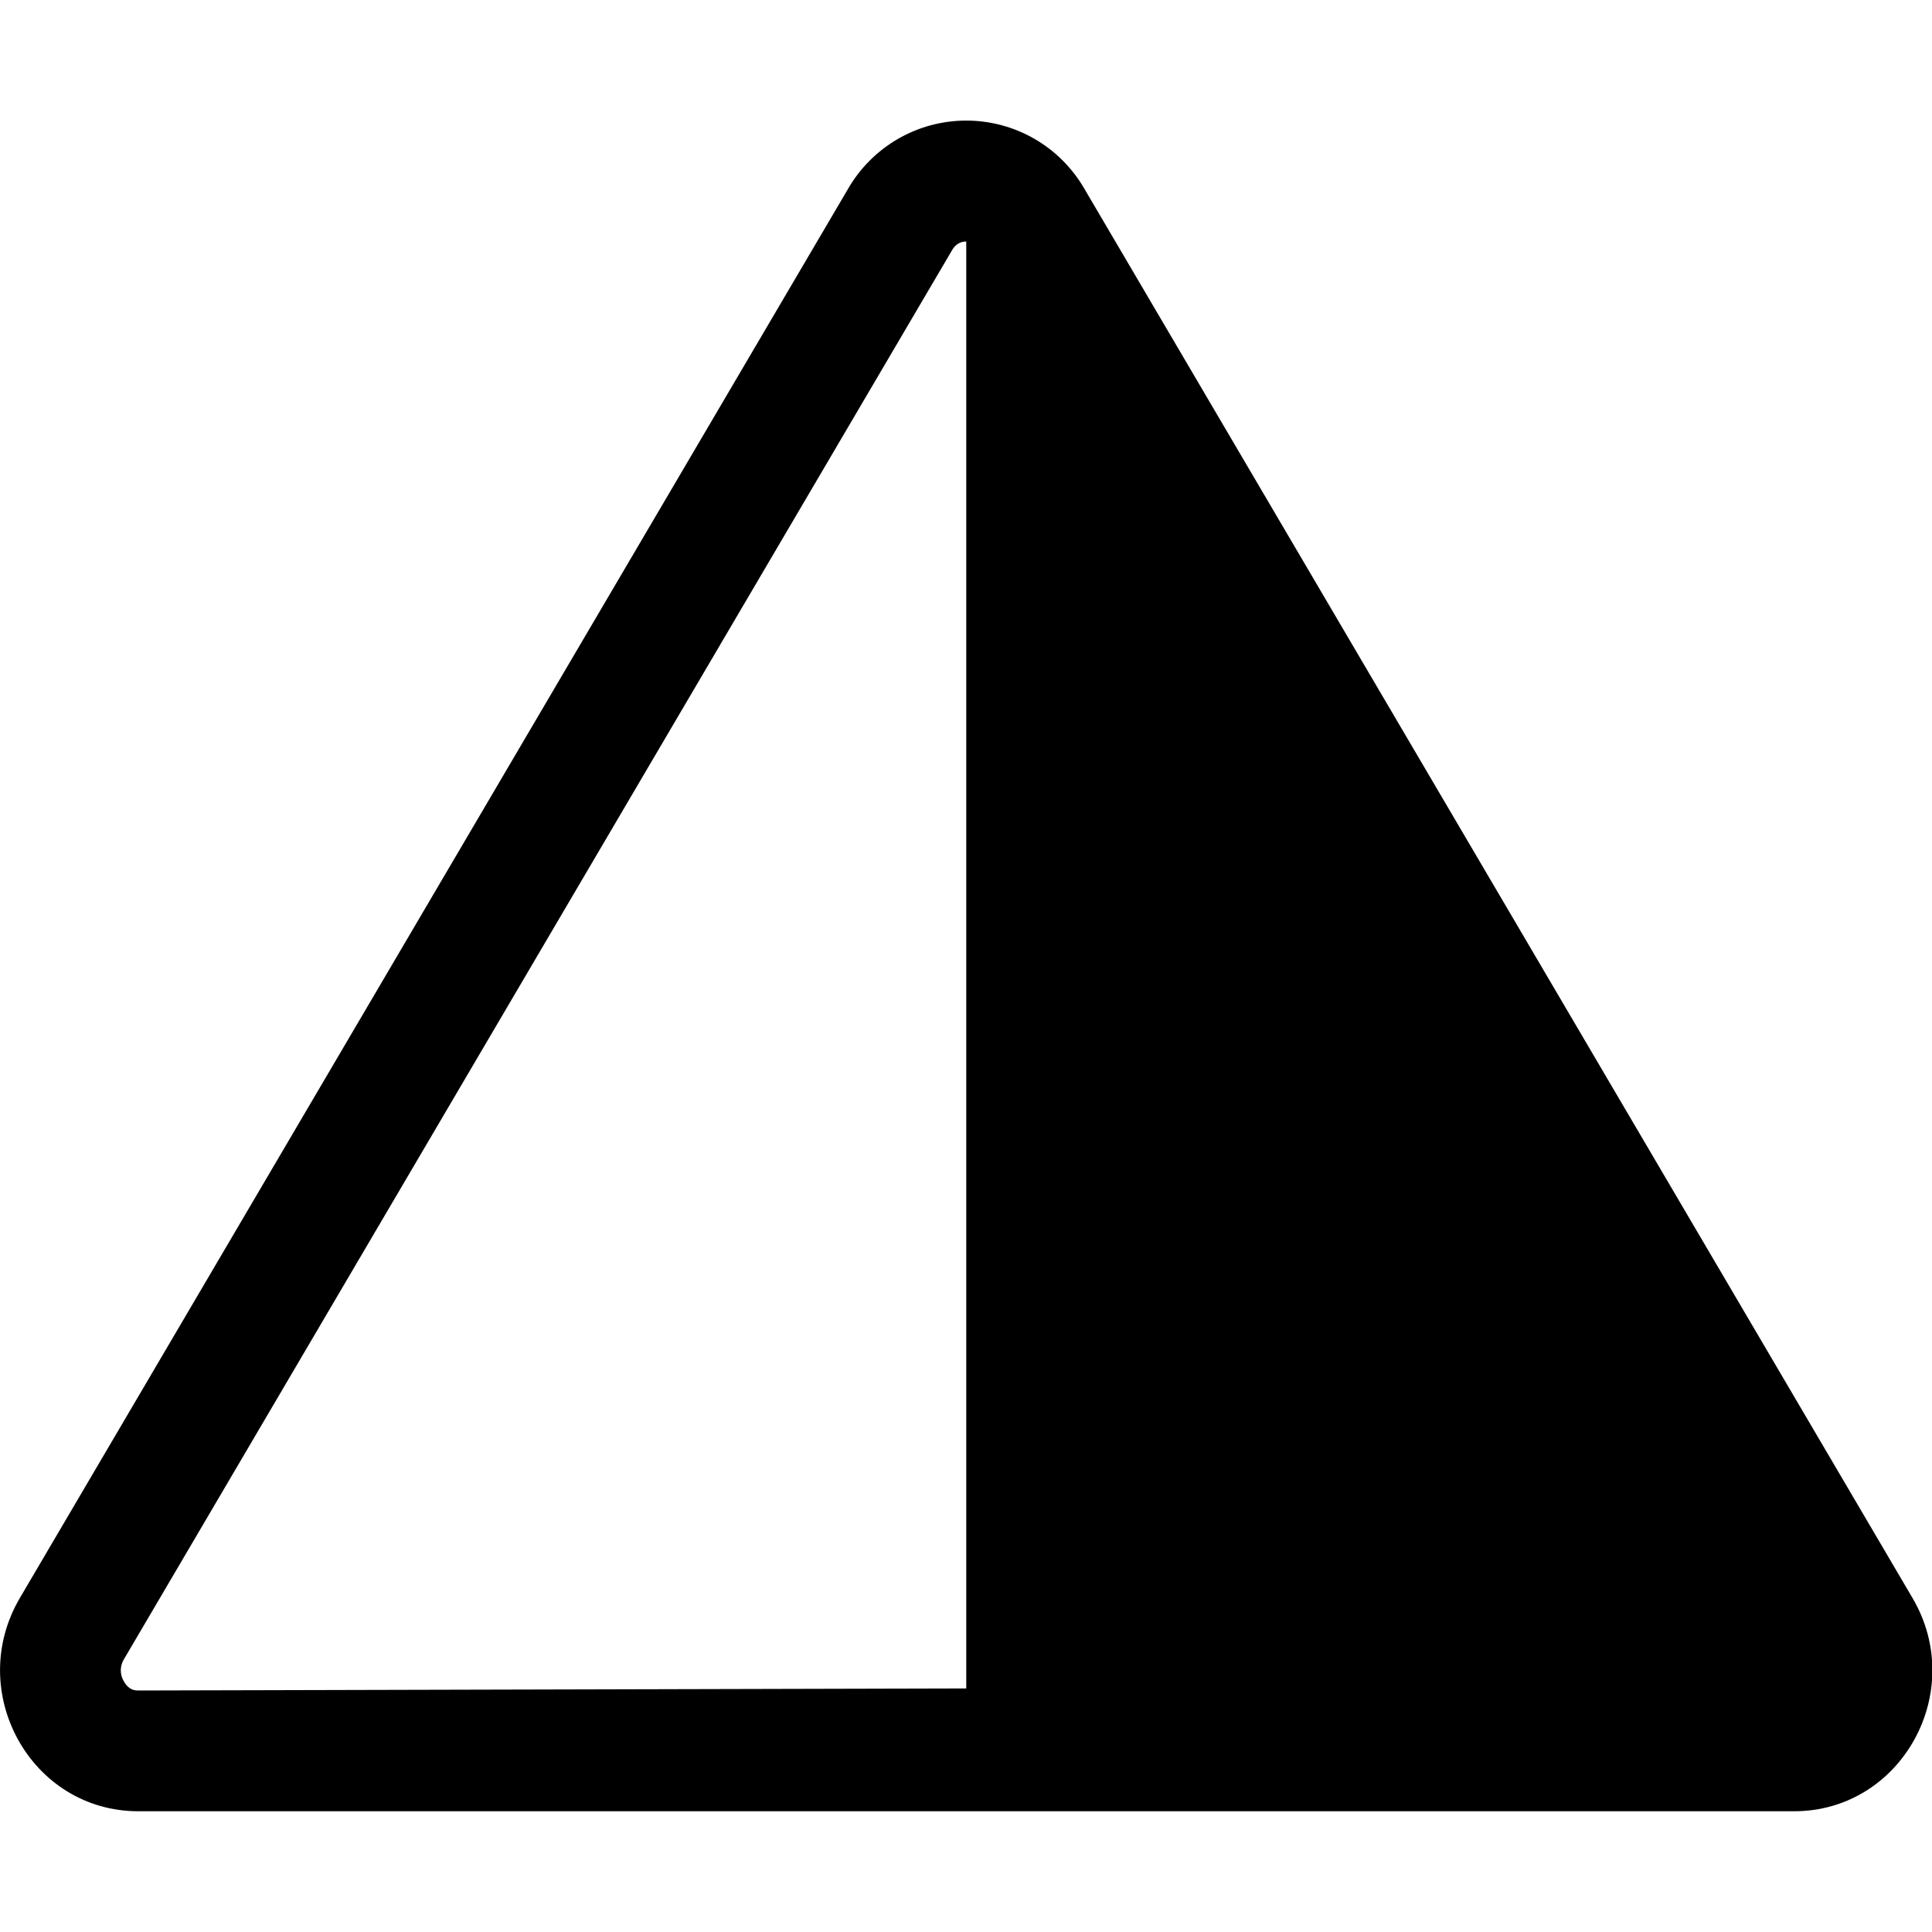
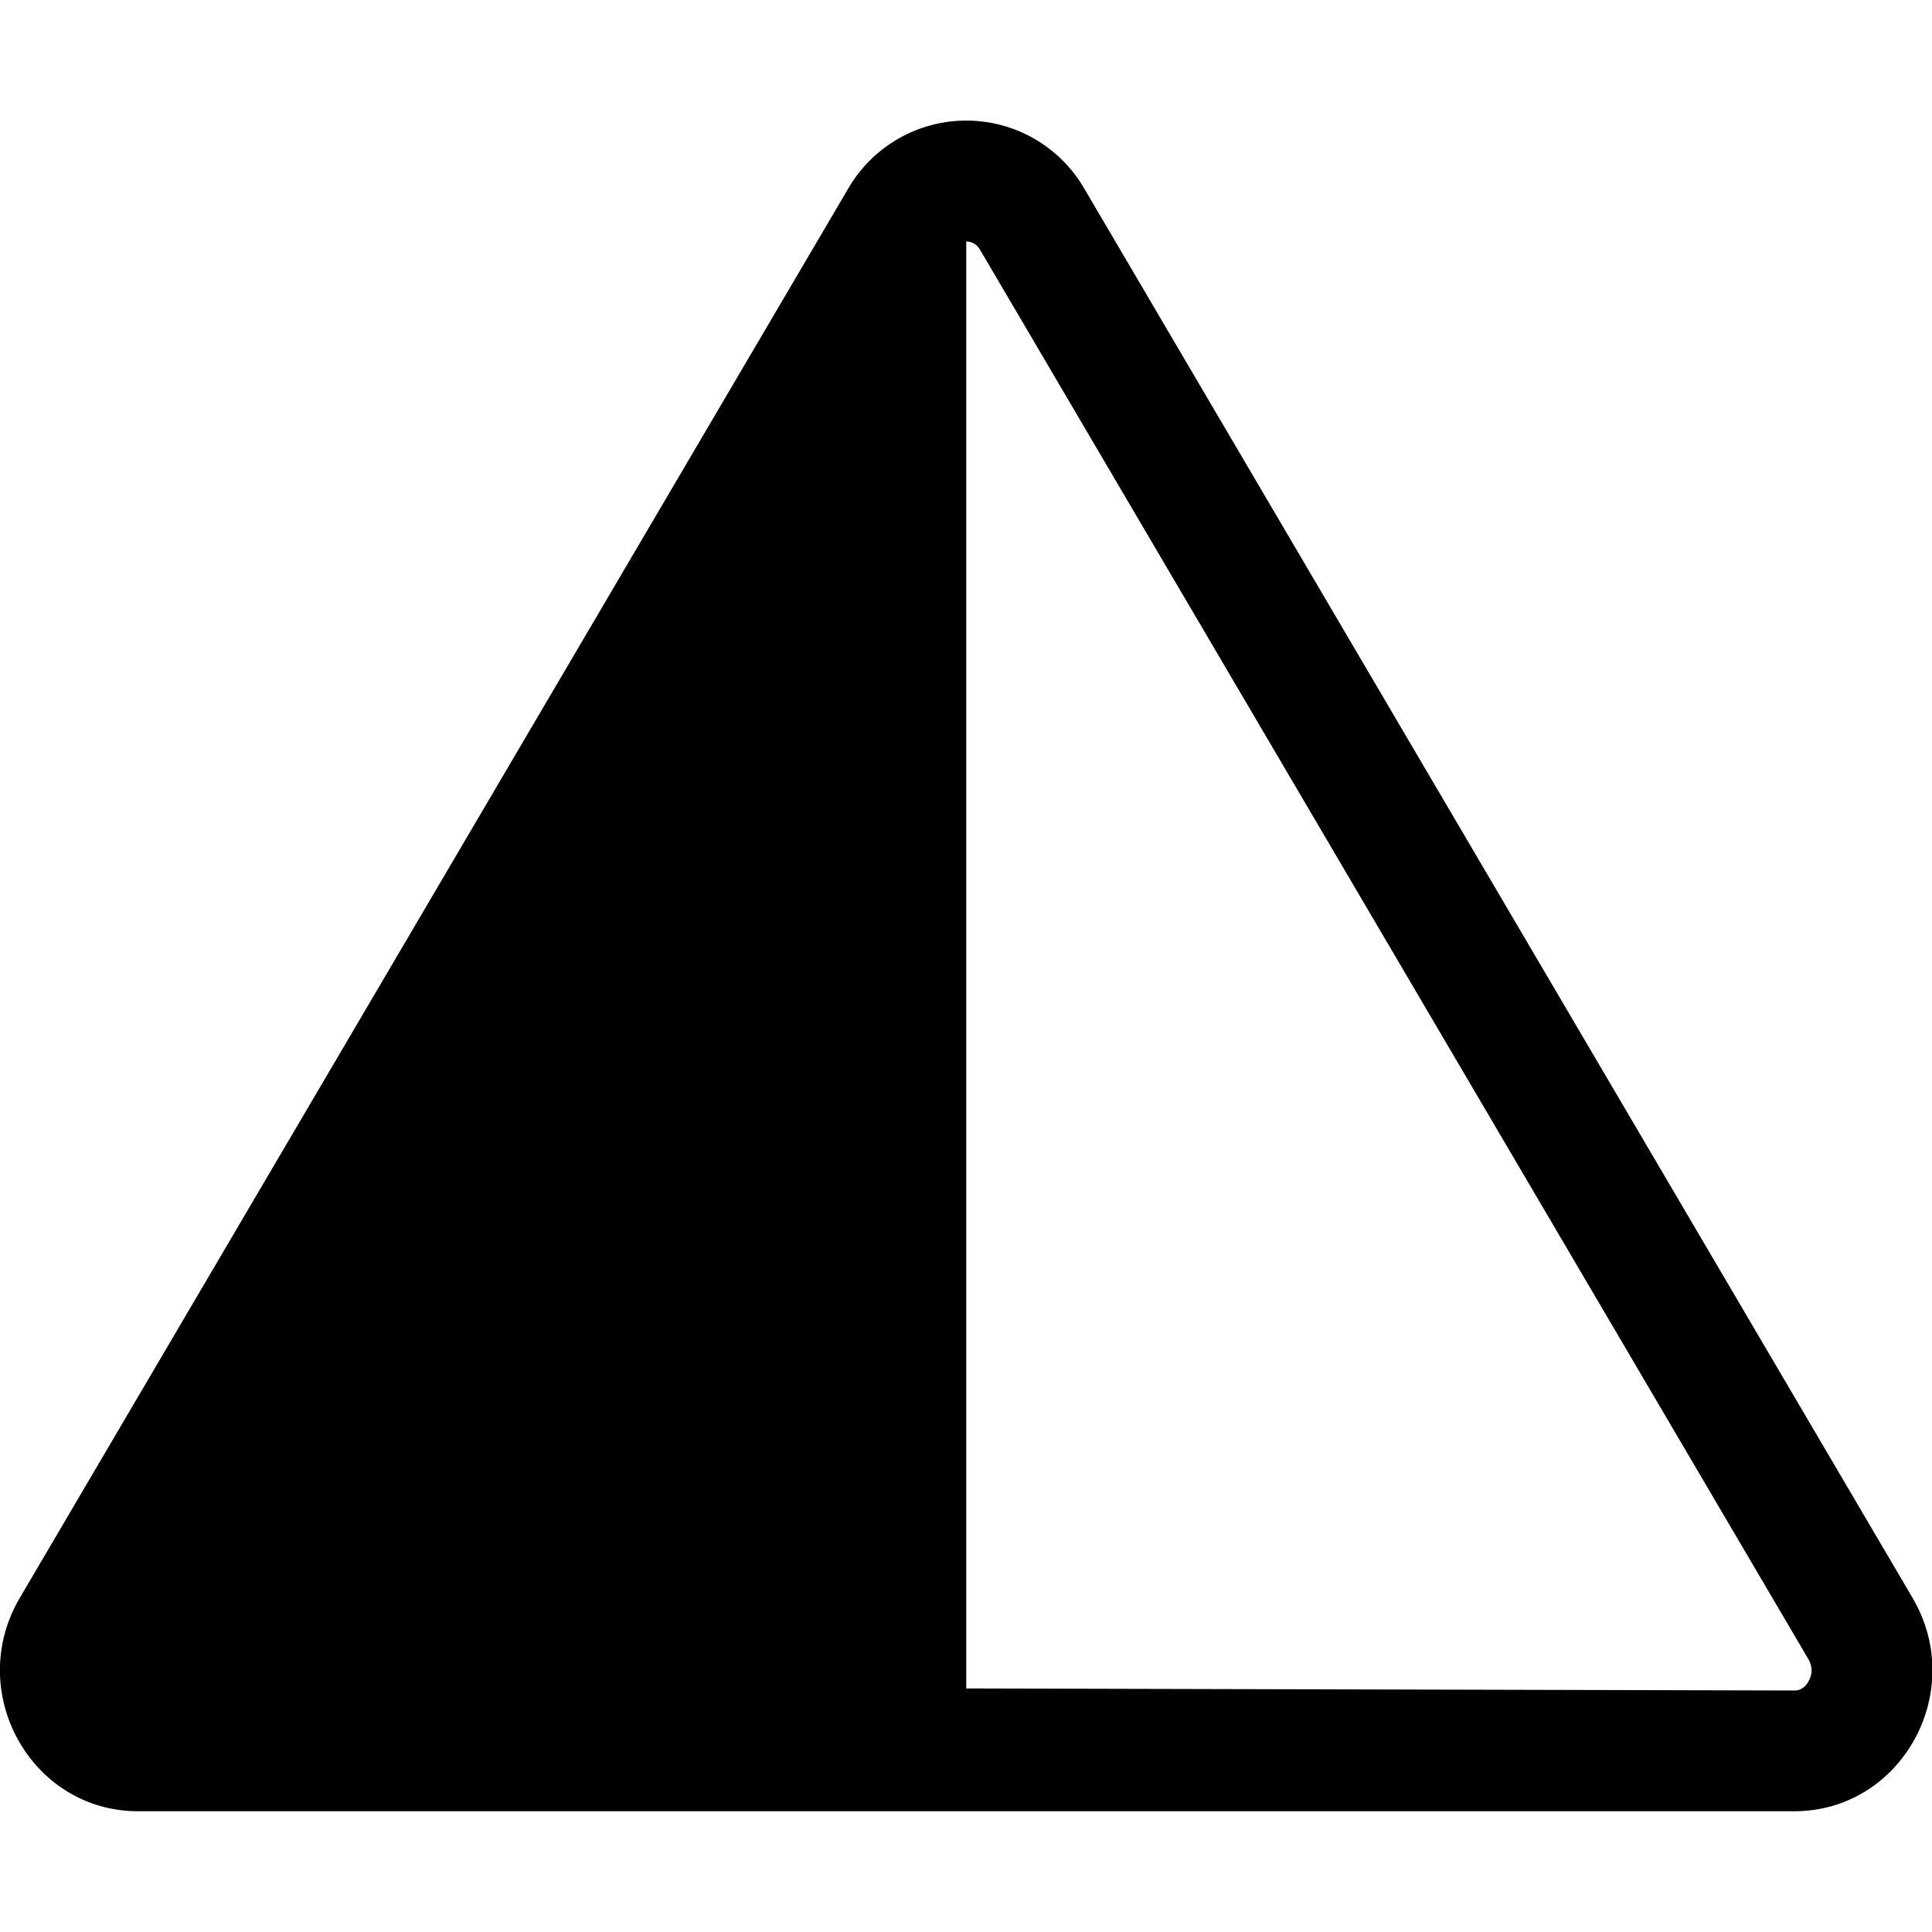
<svg xmlns="http://www.w3.org/2000/svg" class="bi bi-triangle-half" width="1em" height="1em" viewBox="0 0 16 16" fill="currentColor">
-   <path fill-rule="evenodd" d="M7.938 2.016a.146.146 0 0 0-.054.057L1.027 13.74a.176.176 0 0 0-.002.183c.016.03.037.05.054.06.015.01.034.017.066.017l6.857-.017V2a.13.13 0 0 0-.064.016zm1.044-.45a1.13 1.13 0 0 0-1.96 0L.165 13.233c-.457.778.091 1.767.98 1.767h13.713c.889 0 1.438-.99.98-1.767L8.982 1.566z" clip-rule="evenodd" />
+   <path fill-rule="evenodd" d="M8.065 2.016a.146.146 0 0 1 .054.057l6.857 11.667c.036.06.035.124.002.183a.162.162 0 0 1-.054.06.115.115 0 0 1-.066.017l-6.856-.017V2a.13.13 0 0 1 .063.016zm-1.043-.45a1.13 1.13 0 0 1 1.96 0l6.857 11.667c.457.778-.092 1.767-.98 1.767H1.144c-.889 0-1.437-.99-.98-1.767L7.022 1.566z" clip-rule="evenodd" />
</svg>
